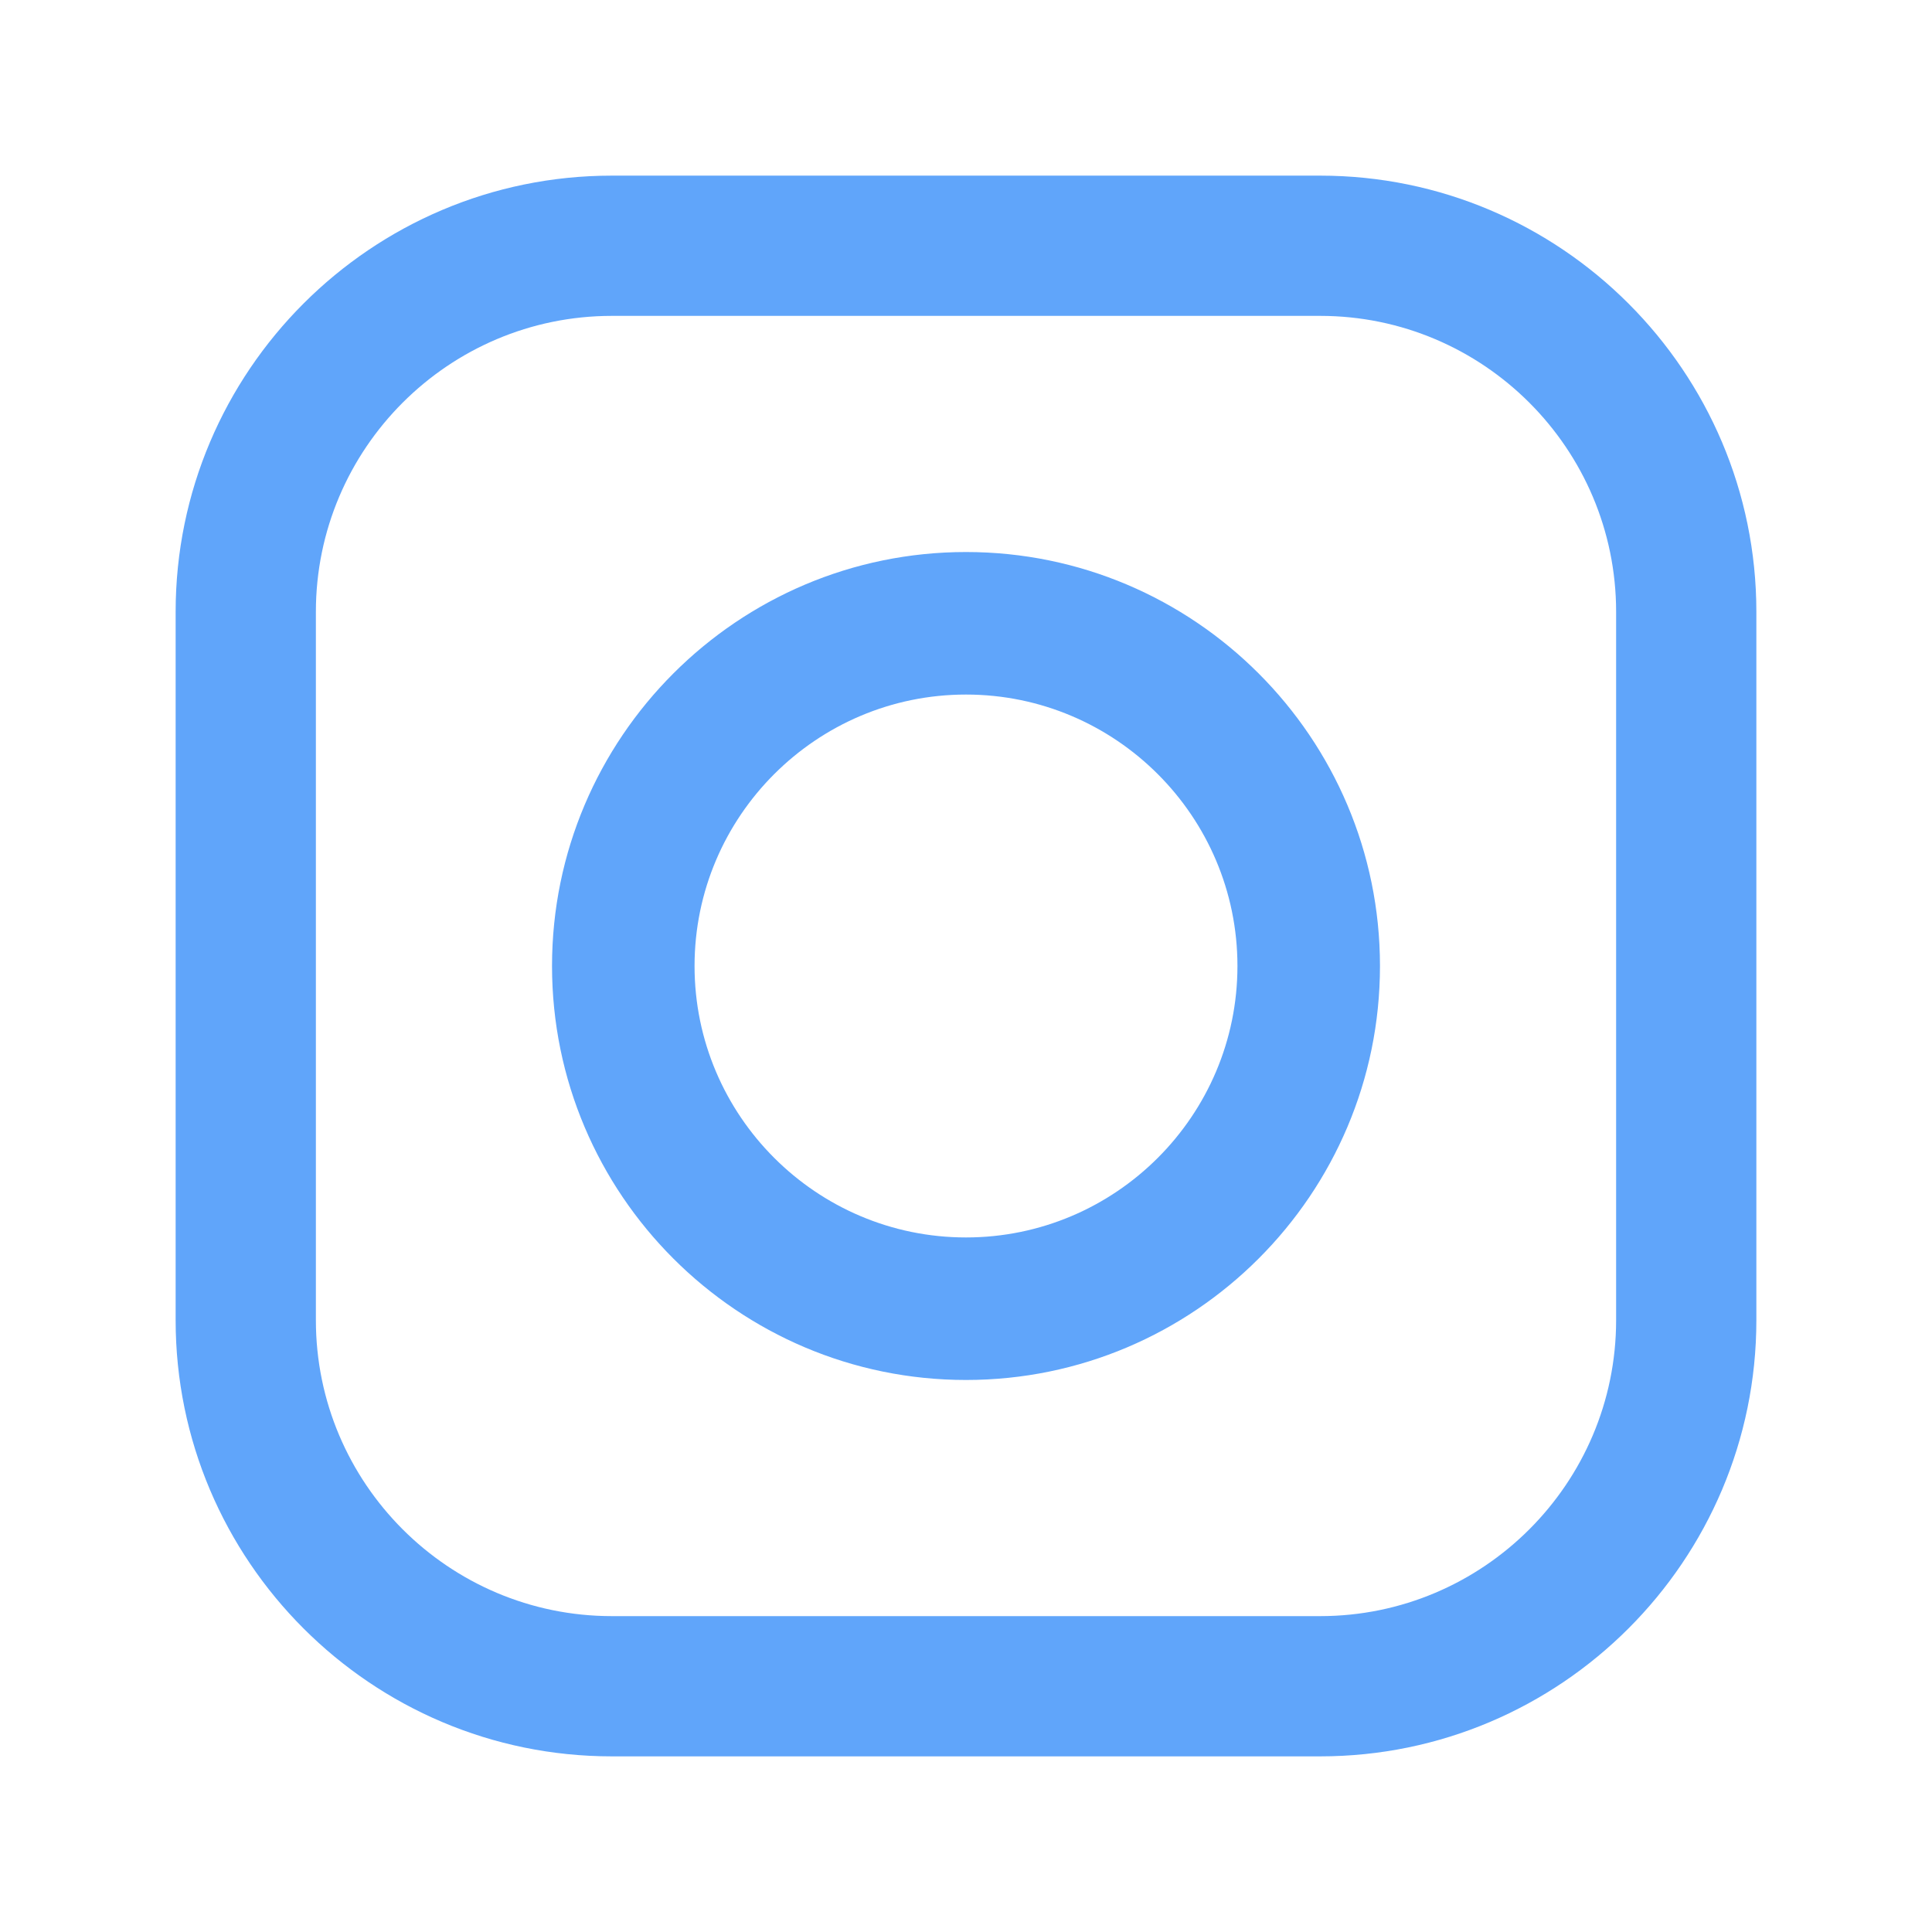
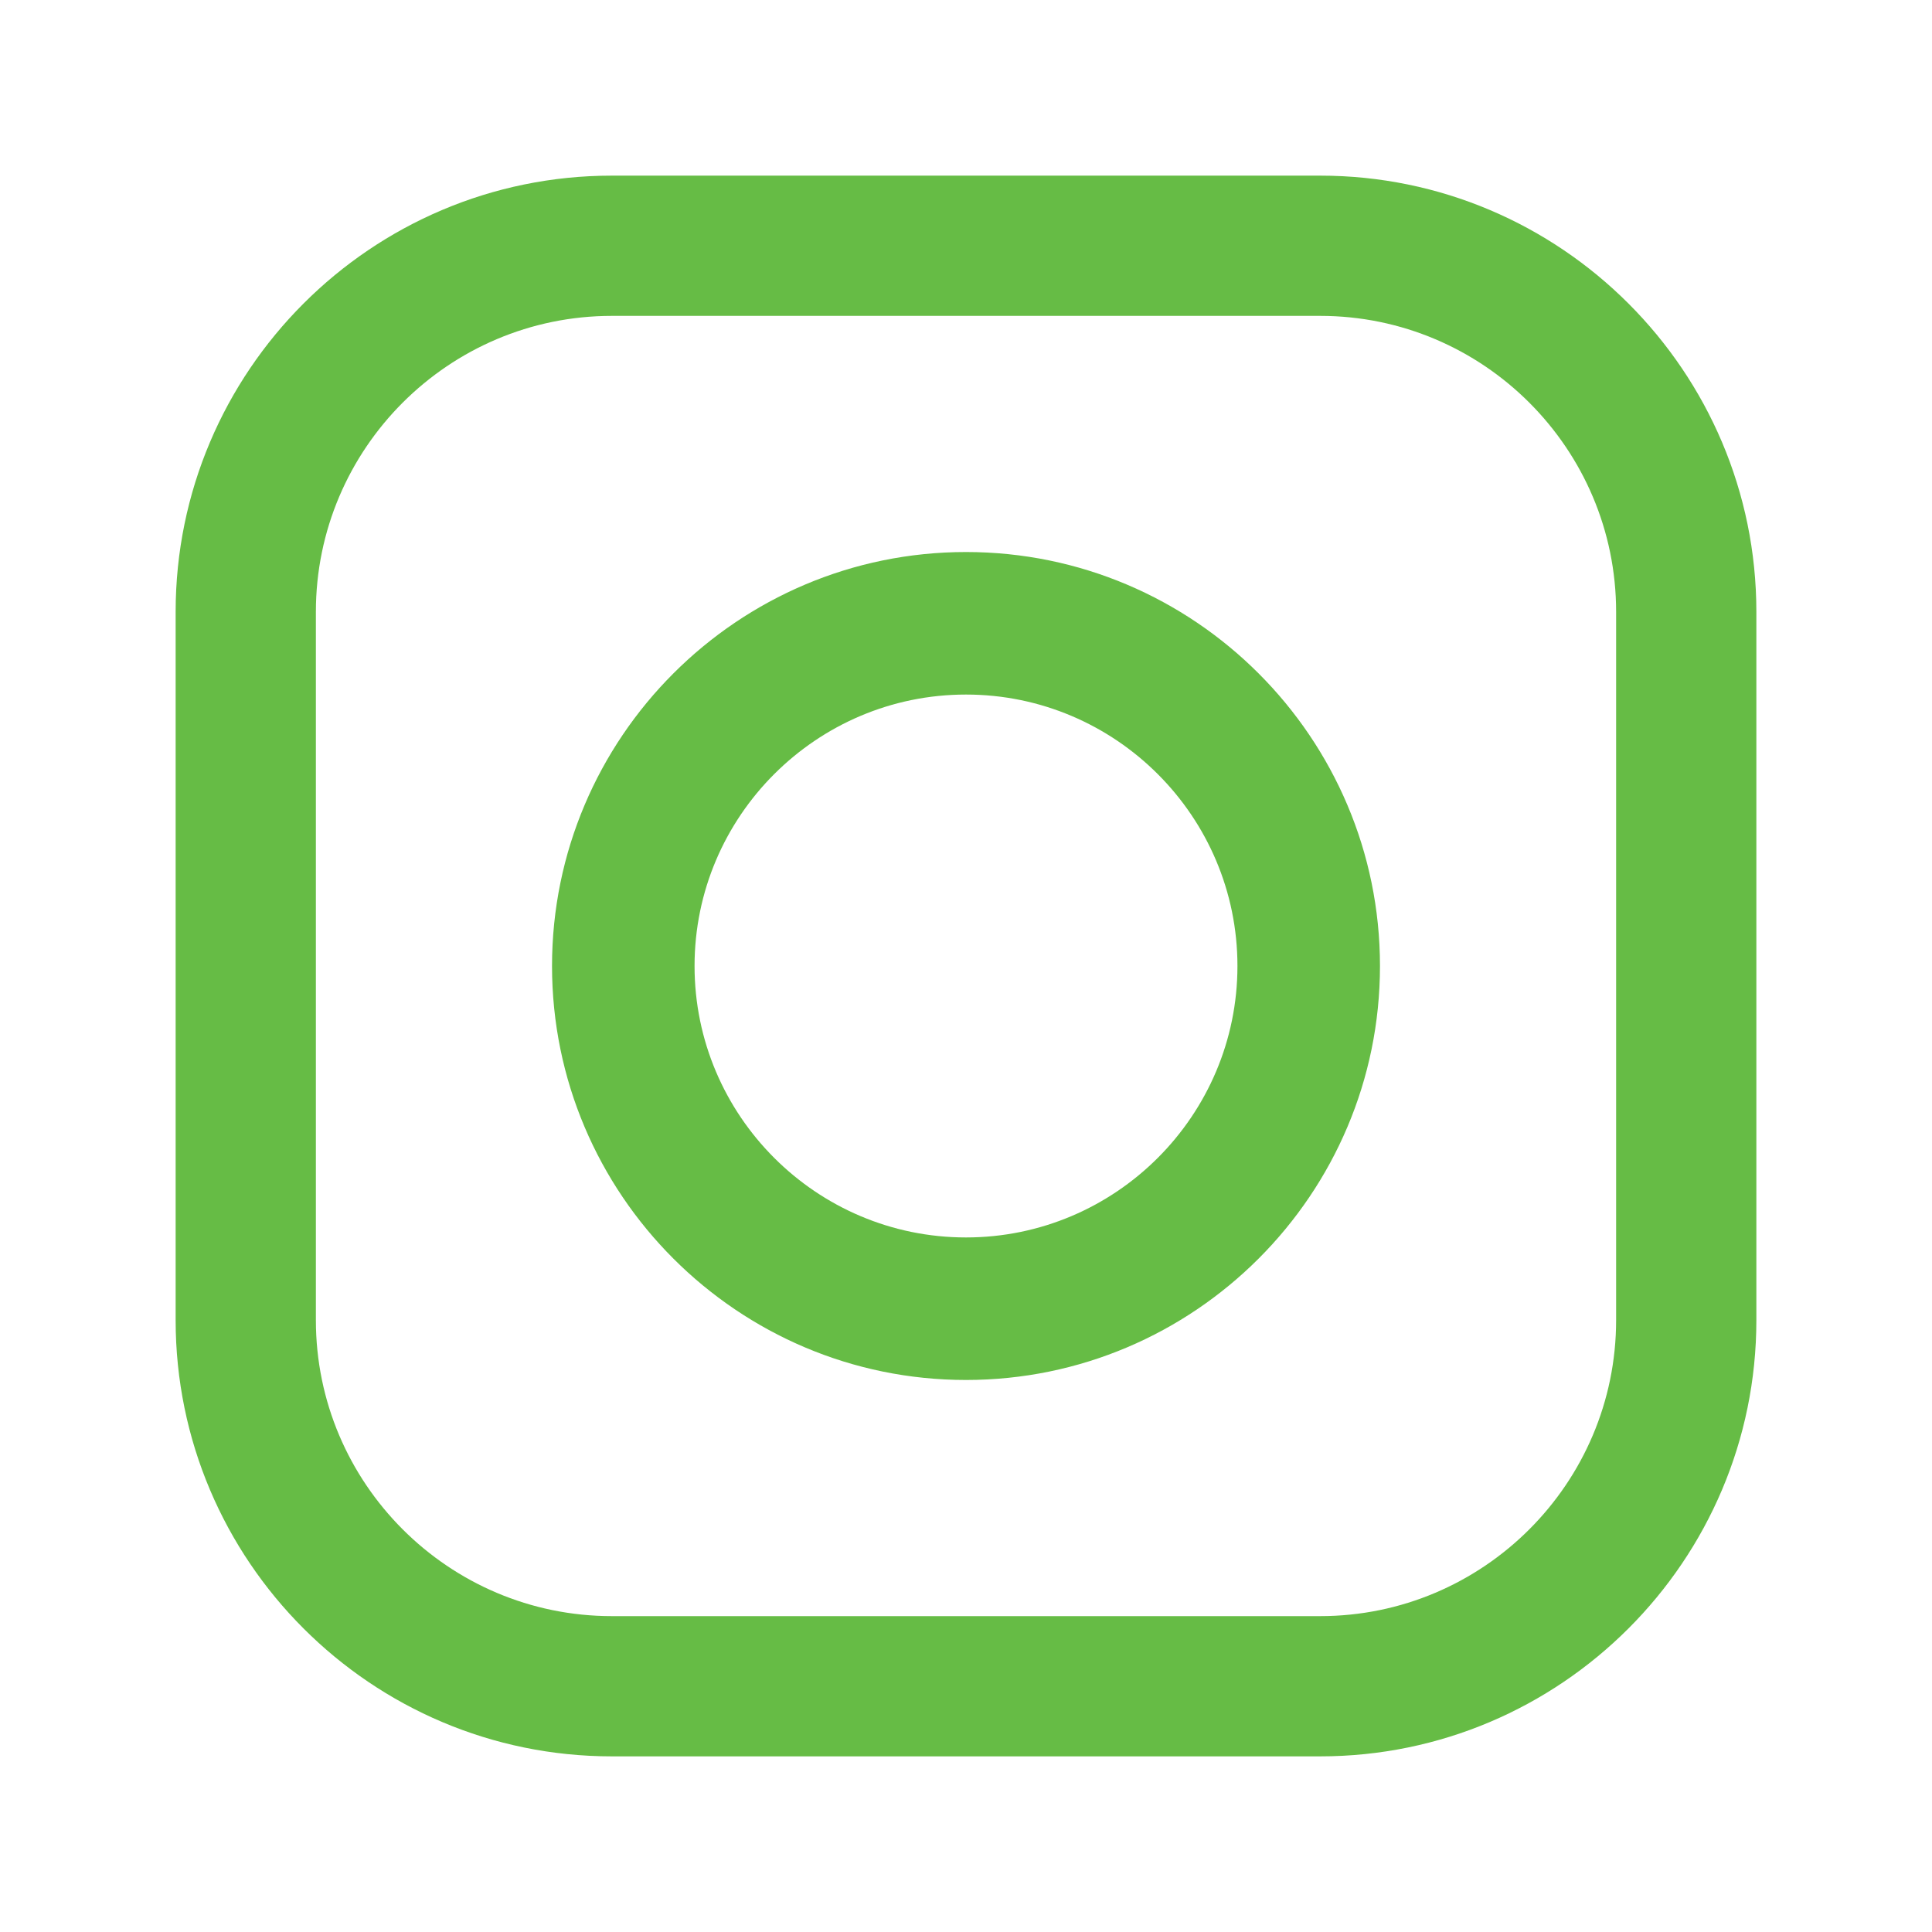
<svg xmlns="http://www.w3.org/2000/svg" width="22" height="22" viewBox="0 0 22 22" fill="none">
-   <path fill-rule="evenodd" clip-rule="evenodd" d="M6.967 2H15.033C17.772 2 20 4.228 20 6.967V15.033C20 17.772 17.772 20 15.033 20H6.967C4.228 20 2 17.772 2 15.033V6.967C2 4.228 4.228 2 6.967 2ZM15.033 18.403C16.891 18.403 18.403 16.891 18.403 15.033H18.403V6.967C18.403 5.109 16.891 3.597 15.033 3.597H6.967C5.109 3.597 3.597 5.109 3.597 6.967V15.033C3.597 16.891 5.109 18.403 6.967 18.403H15.033ZM6.286 11C6.286 8.401 8.4 6.286 11 6.286C13.6 6.286 15.714 8.401 15.714 11C15.714 13.6 13.6 15.714 11 15.714C8.4 15.714 6.286 13.6 6.286 11ZM7.909 11C7.909 12.704 9.296 14.091 11 14.091C12.704 14.091 14.091 12.704 14.091 11C14.091 9.296 12.704 7.909 11 7.909C9.296 7.909 7.909 9.296 7.909 11Z" fill="#60a5fa" />
+   <path fill-rule="evenodd" clip-rule="evenodd" d="M6.967 2H15.033C17.772 2 20 4.228 20 6.967V15.033C20 17.772 17.772 20 15.033 20H6.967C4.228 20 2 17.772 2 15.033V6.967C2 4.228 4.228 2 6.967 2ZM15.033 18.403C16.891 18.403 18.403 16.891 18.403 15.033H18.403V6.967C18.403 5.109 16.891 3.597 15.033 3.597H6.967C5.109 3.597 3.597 5.109 3.597 6.967V15.033C3.597 16.891 5.109 18.403 6.967 18.403H15.033ZM6.286 11C6.286 8.401 8.4 6.286 11 6.286C13.6 6.286 15.714 8.401 15.714 11C15.714 13.6 13.6 15.714 11 15.714C8.4 15.714 6.286 13.6 6.286 11ZM7.909 11C7.909 12.704 9.296 14.091 11 14.091C12.704 14.091 14.091 12.704 14.091 11C14.091 9.296 12.704 7.909 11 7.909C9.296 7.909 7.909 9.296 7.909 11Z" fill="#66BC45" />
  <mask id="mask0" mask-type="alpha" maskUnits="userSpaceOnUse" x="2" y="2" width="18" height="18">
-     <path fill-rule="evenodd" clip-rule="evenodd" d="M6.967 2H15.033C17.772 2 20 4.228 20 6.967V15.033C20 17.772 17.772 20 15.033 20H6.967C4.228 20 2 17.772 2 15.033V6.967C2 4.228 4.228 2 6.967 2ZM15.033 18.403C16.891 18.403 18.403 16.891 18.403 15.033H18.403V6.967C18.403 5.109 16.891 3.597 15.033 3.597H6.967C5.109 3.597 3.597 5.109 3.597 6.967V15.033C3.597 16.891 5.109 18.403 6.967 18.403H15.033ZM6.286 11C6.286 8.401 8.4 6.286 11 6.286C13.6 6.286 15.714 8.401 15.714 11C15.714 13.6 13.6 15.714 11 15.714C8.4 15.714 6.286 13.6 6.286 11ZM7.909 11C7.909 12.704 9.296 14.091 11 14.091C12.704 14.091 14.091 12.704 14.091 11C14.091 9.296 12.704 7.909 11 7.909C9.296 7.909 7.909 9.296 7.909 11Z" fill="#60a5fa" />
+     <path fill-rule="evenodd" clip-rule="evenodd" d="M6.967 2H15.033C17.772 2 20 4.228 20 6.967V15.033C20 17.772 17.772 20 15.033 20H6.967C4.228 20 2 17.772 2 15.033V6.967C2 4.228 4.228 2 6.967 2ZM15.033 18.403C16.891 18.403 18.403 16.891 18.403 15.033H18.403V6.967C18.403 5.109 16.891 3.597 15.033 3.597H6.967C5.109 3.597 3.597 5.109 3.597 6.967V15.033C3.597 16.891 5.109 18.403 6.967 18.403H15.033ZM6.286 11C6.286 8.401 8.4 6.286 11 6.286C13.6 6.286 15.714 8.401 15.714 11C15.714 13.6 13.6 15.714 11 15.714C8.4 15.714 6.286 13.6 6.286 11ZM7.909 11C7.909 12.704 9.296 14.091 11 14.091C12.704 14.091 14.091 12.704 14.091 11C14.091 9.296 12.704 7.909 11 7.909C9.296 7.909 7.909 9.296 7.909 11Z" fill="#66BC45" />
  </mask>
  <g mask="url(#mask0)">
</g>
</svg>
